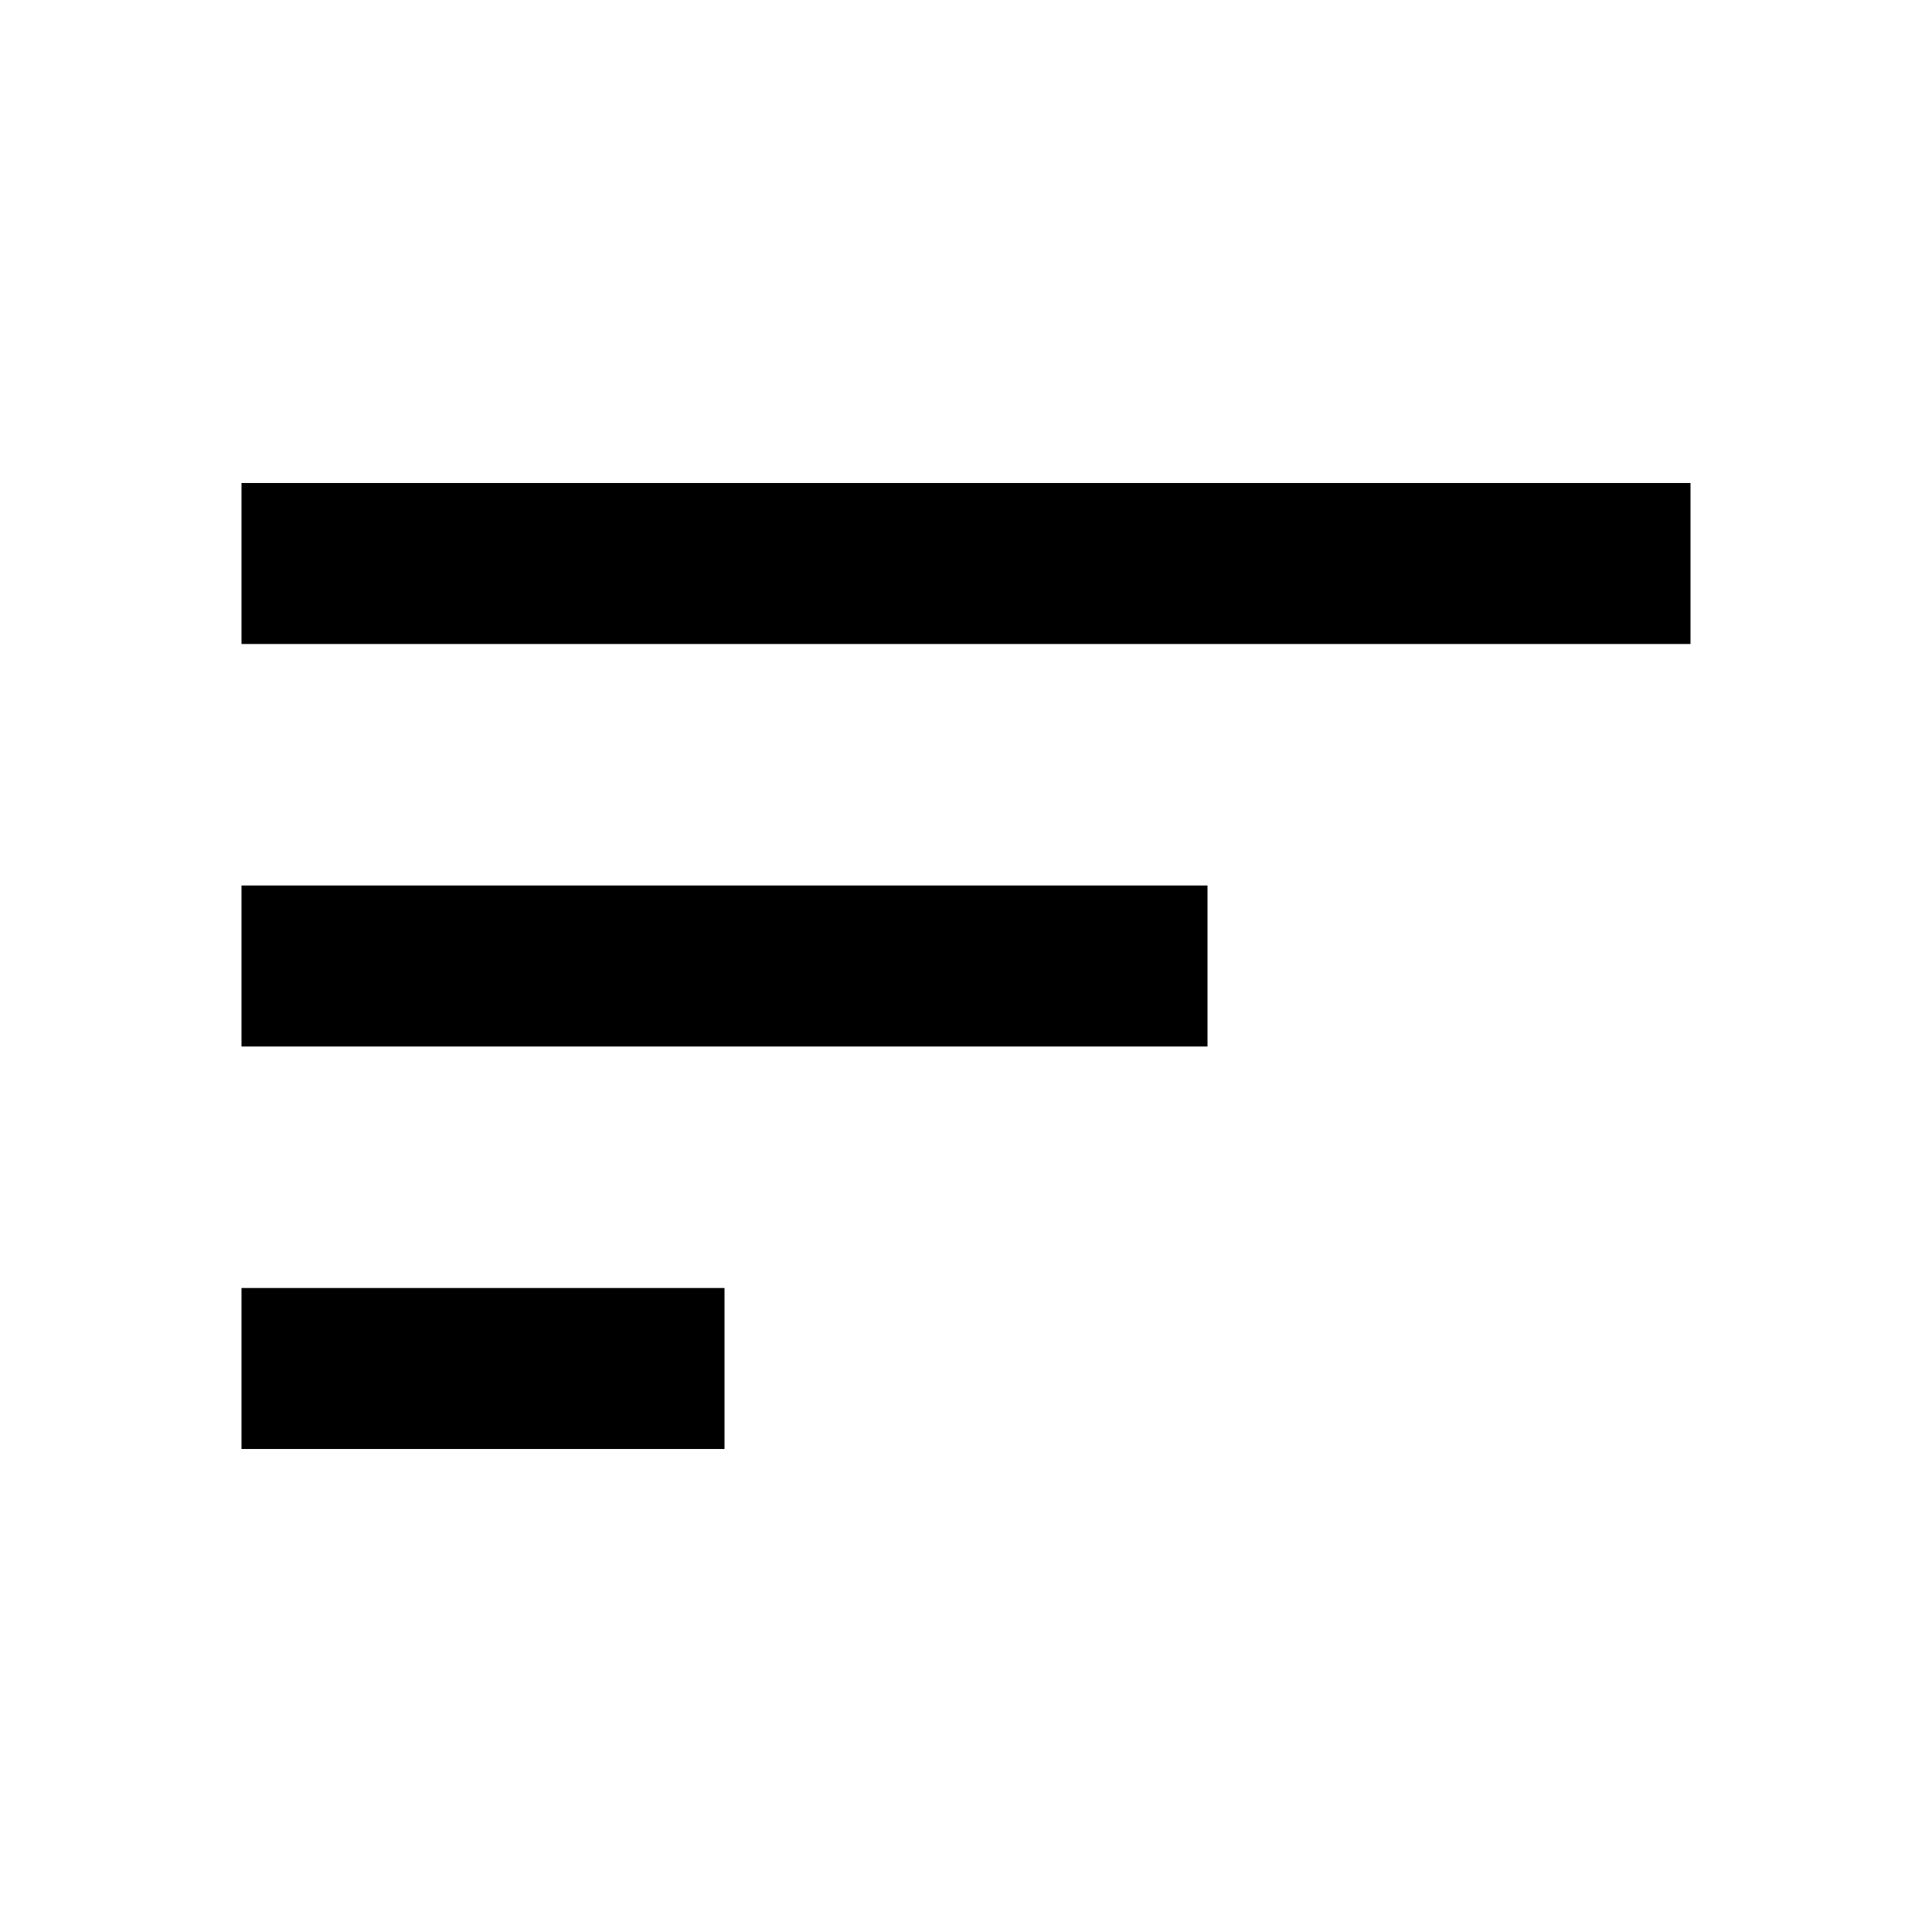
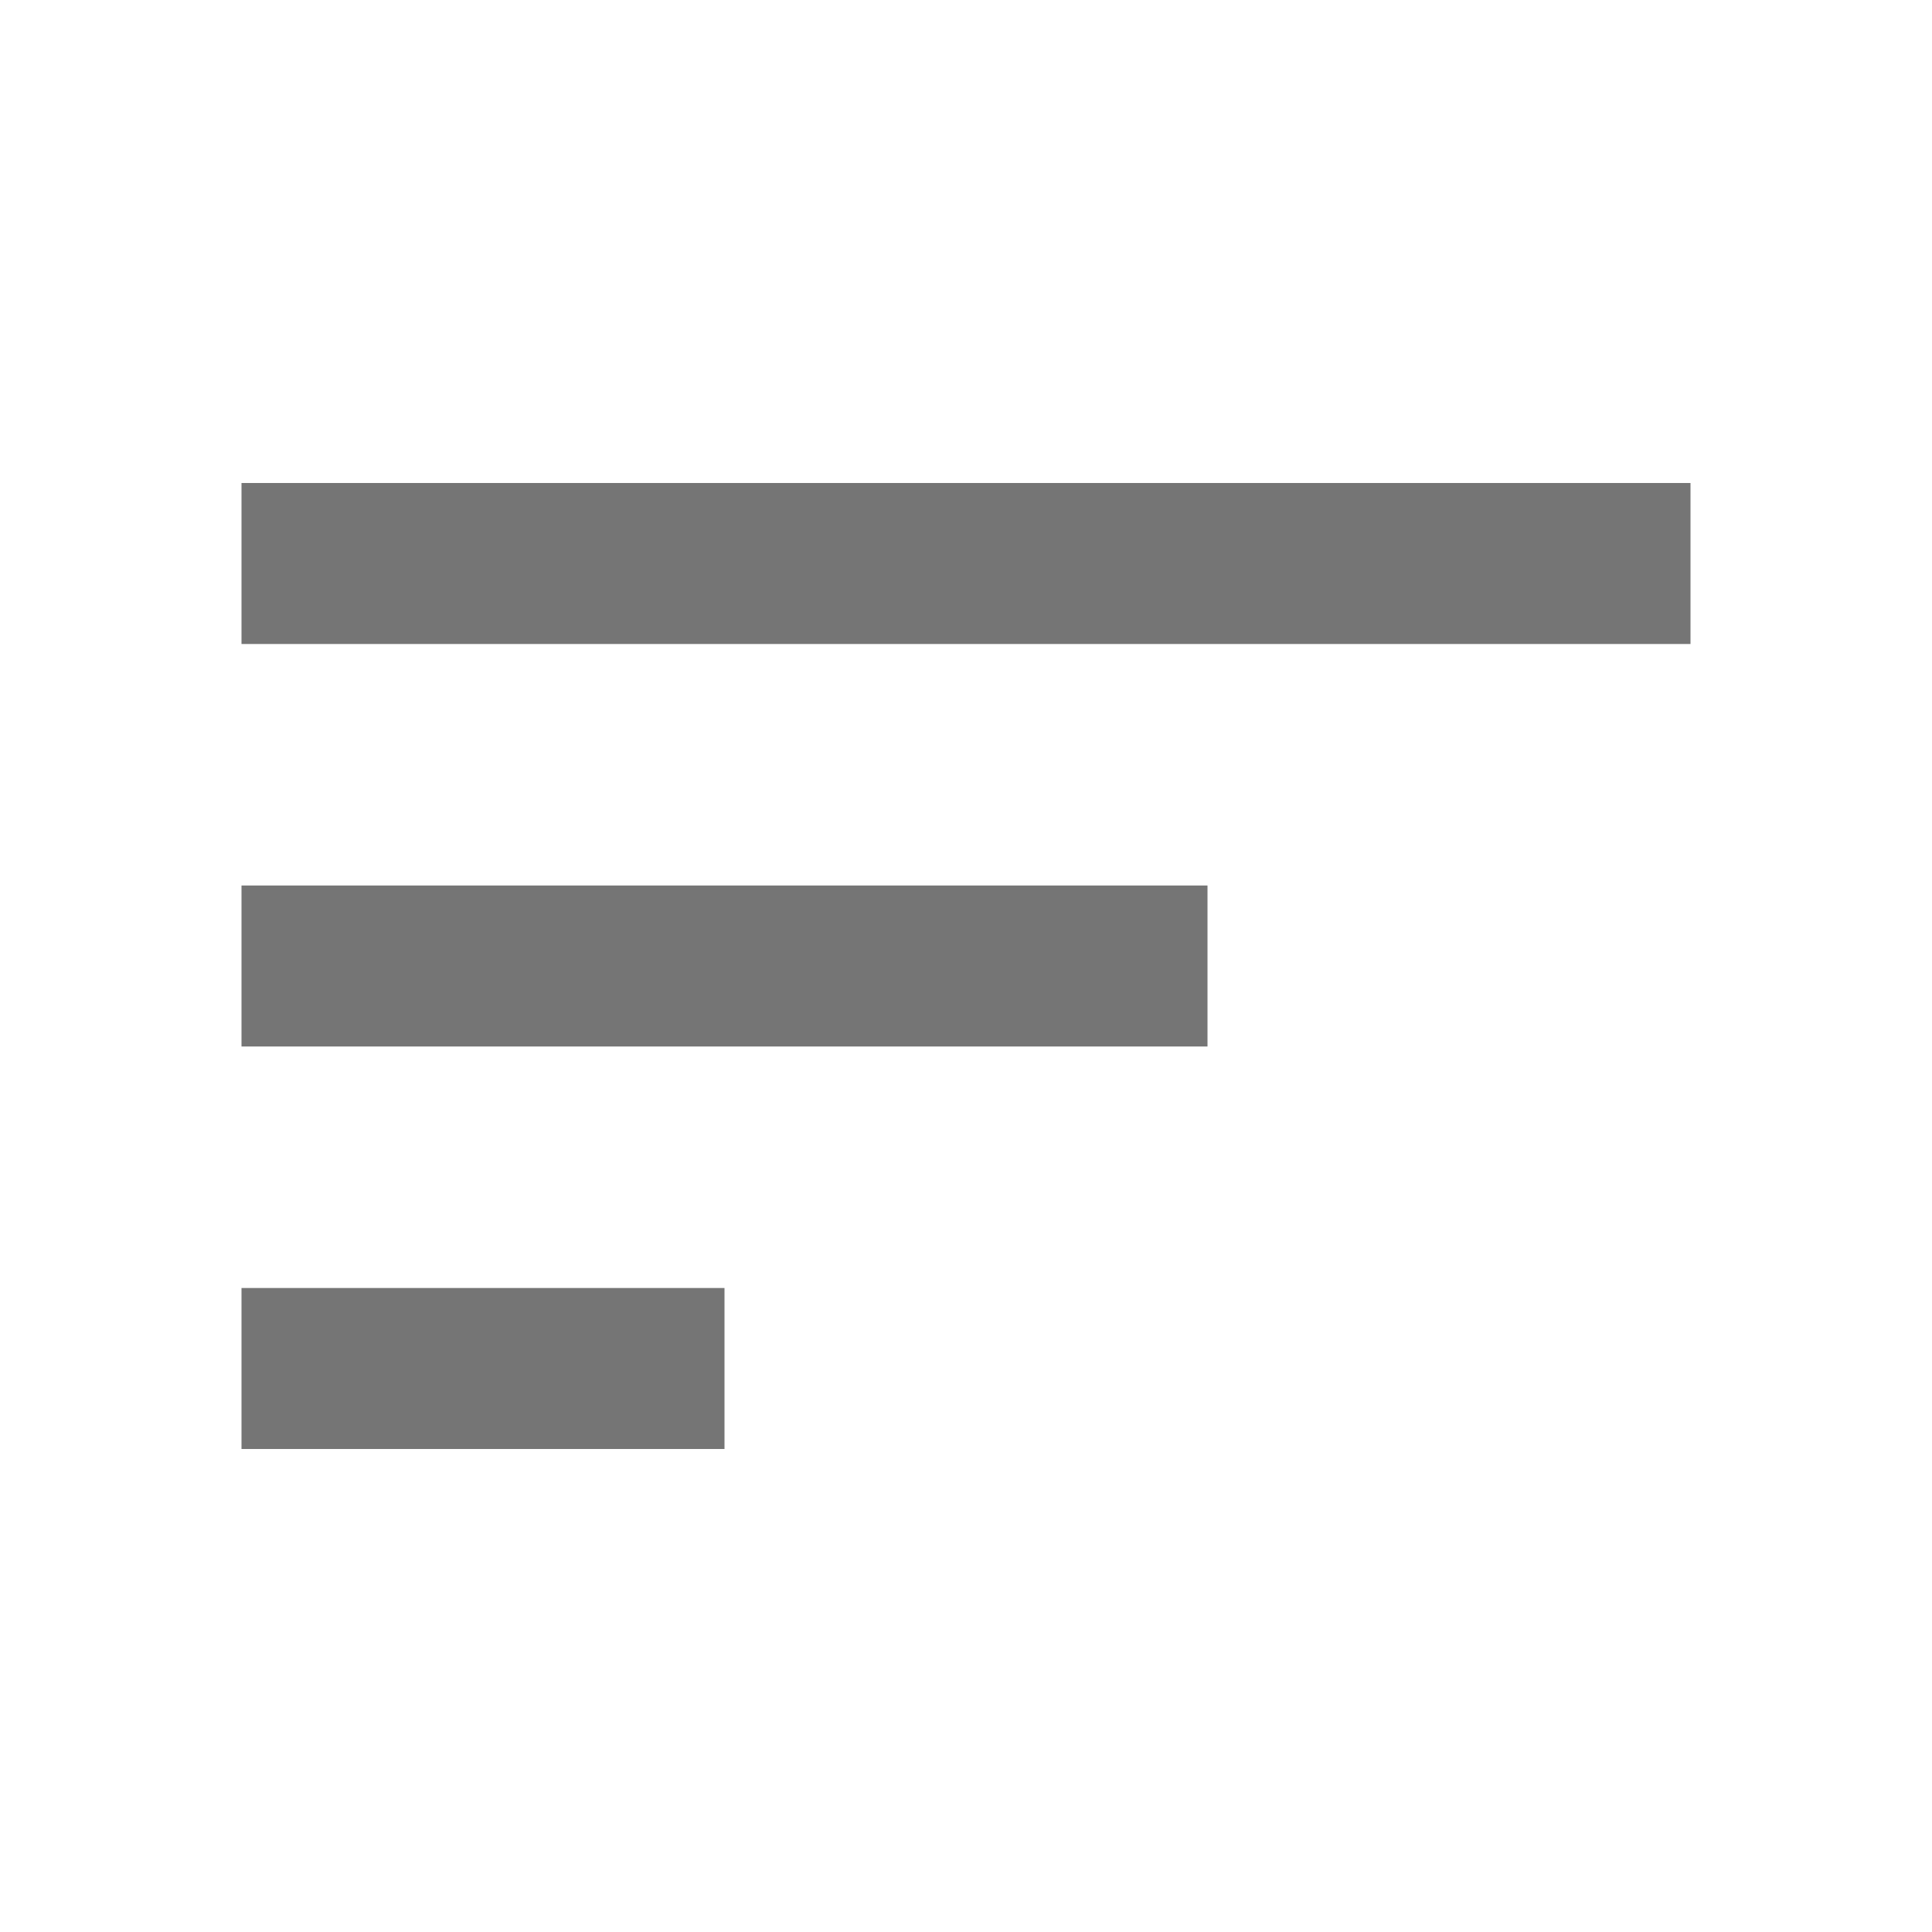
<svg xmlns="http://www.w3.org/2000/svg" width="20" height="20" viewBox="0 0 24 24">
-   <path d="M3 18h6v-2h-6v2zm0-12v2h18v-2h-18zm0 7h12v-2h-12v2z" />
+   <path d="M3 18h6v-2h-6v2zm0-12v2h18v-2h-18zm0 7h12v-2h-12v2z" fill="#757575" />
  <path d="M0 0h24v24h-24z" fill="none" />
</svg>
